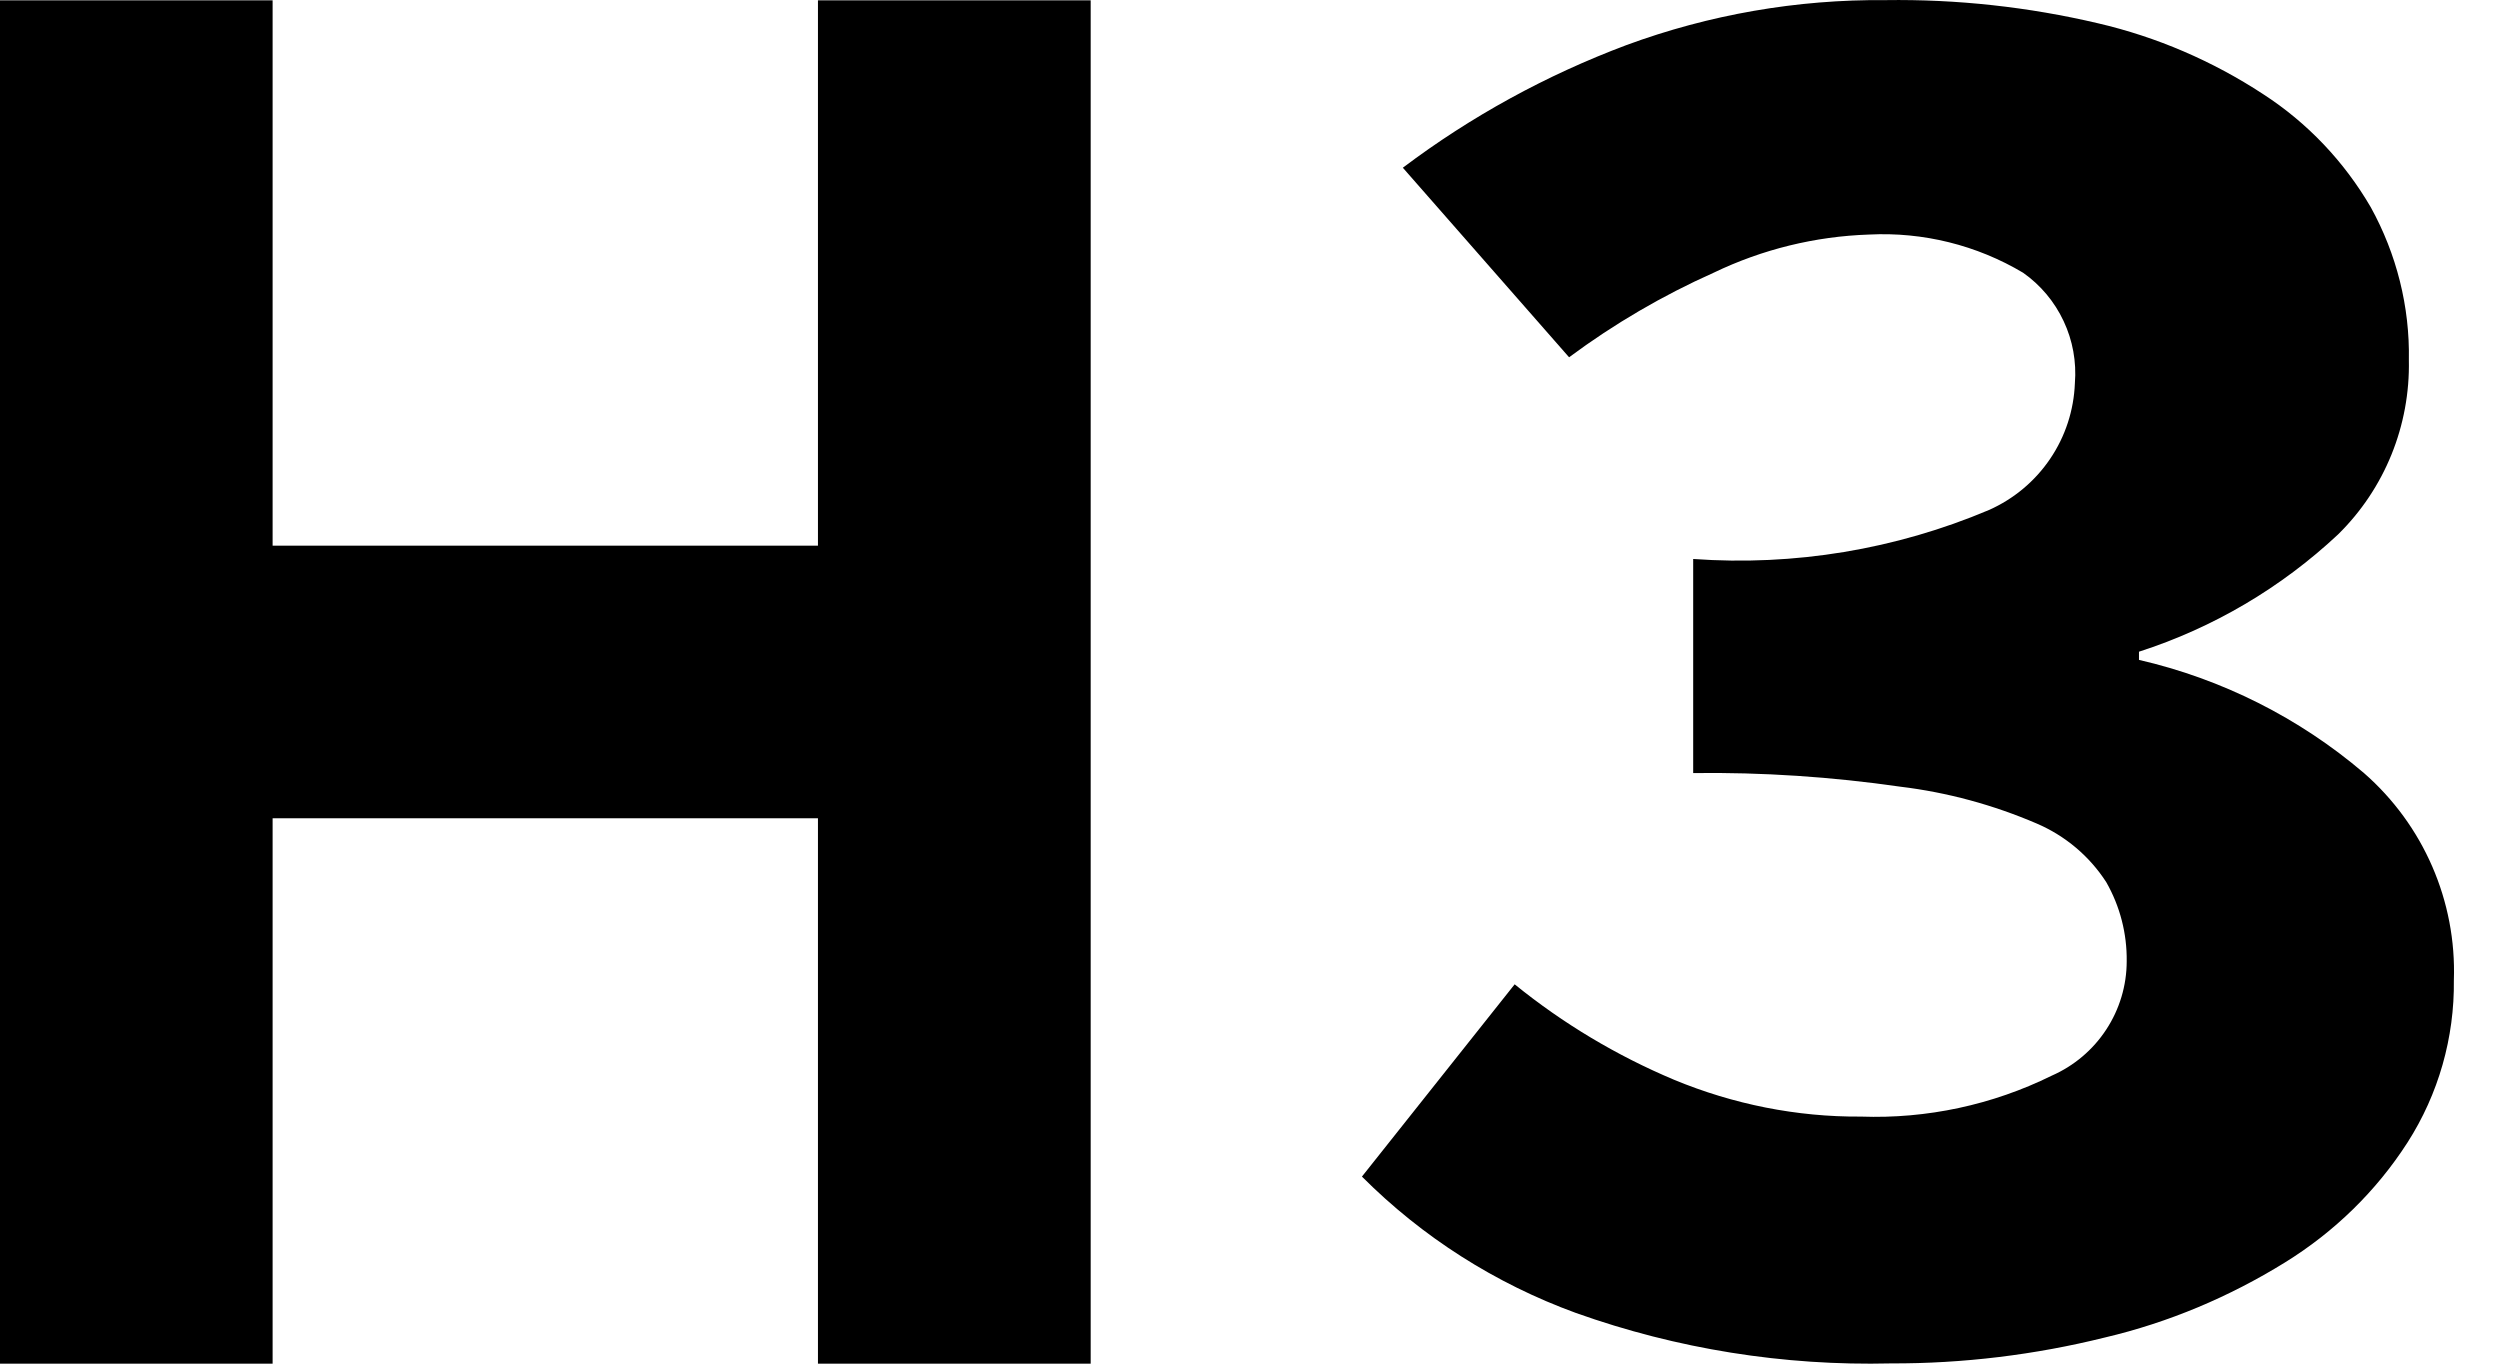
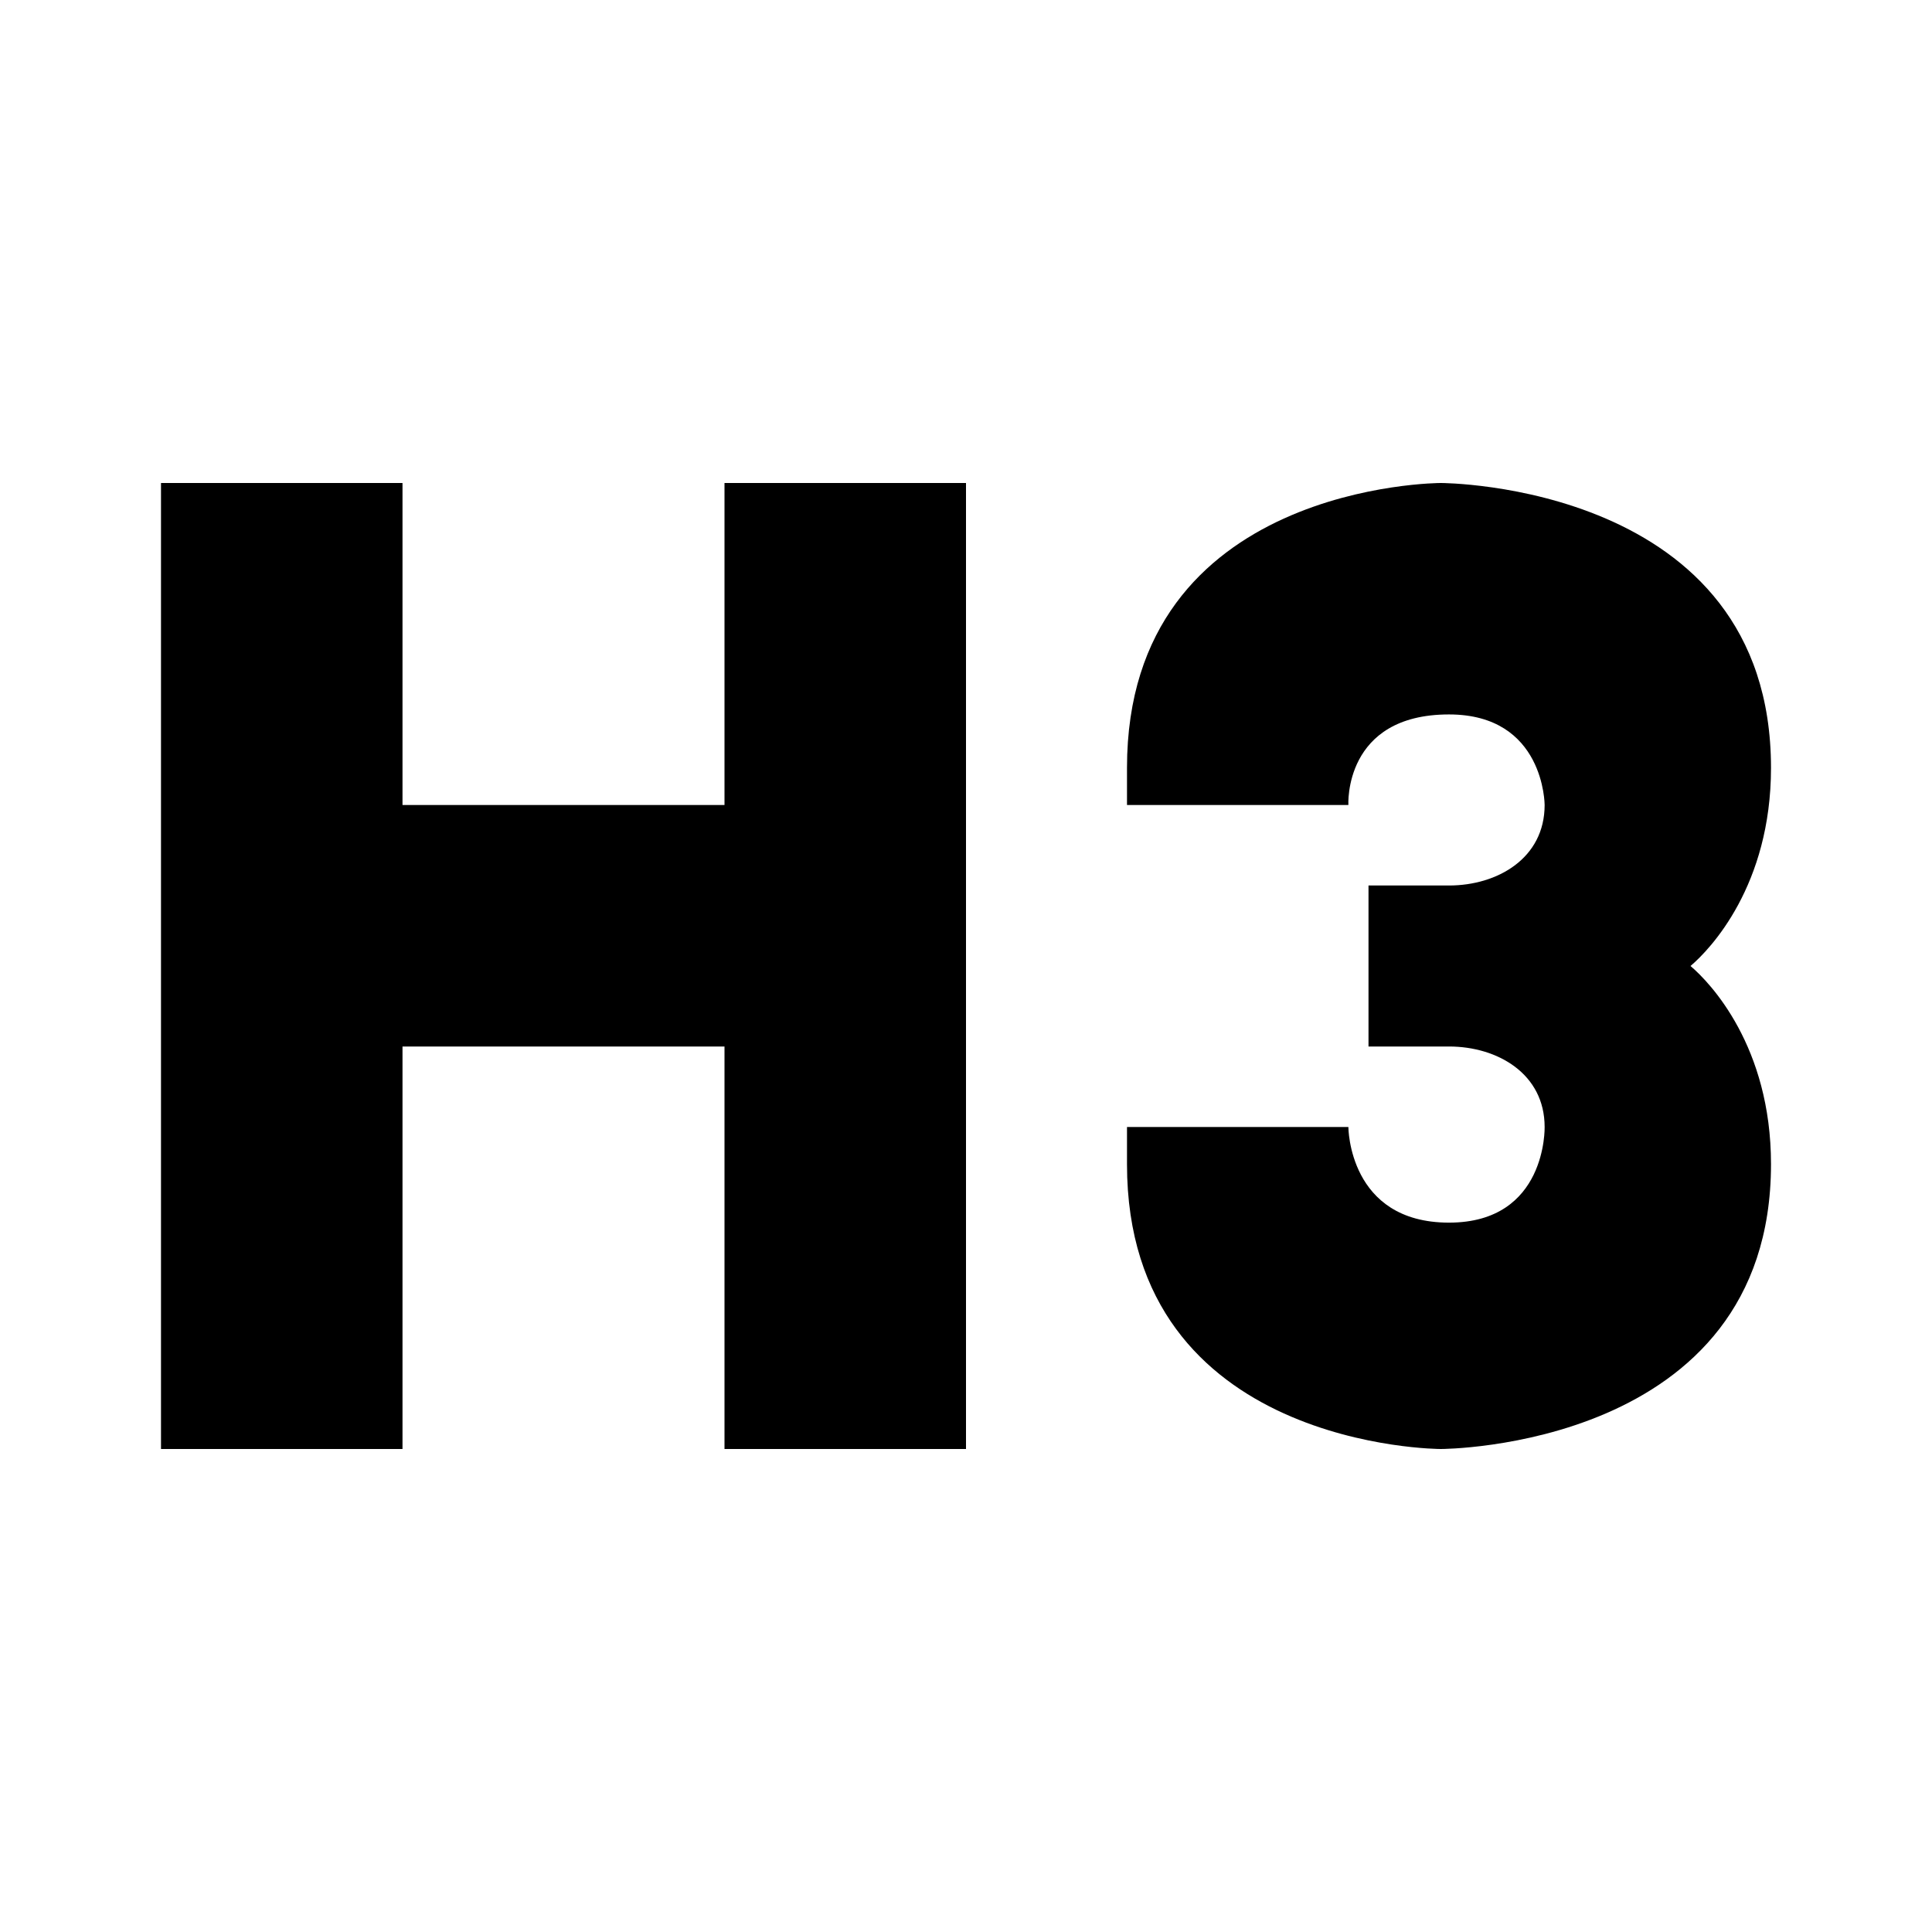
- <svg xmlns="http://www.w3.org/2000/svg" width="22" height="12" viewBox="0 0 22 12" fill="none">
-   <path d="M13.329 8.662C13.754 9.007 14.228 9.29 14.732 9.502C15.253 9.718 15.812 9.83 16.376 9.826C16.956 9.847 17.534 9.723 18.055 9.466C18.251 9.38 18.418 9.239 18.535 9.06C18.652 8.882 18.715 8.672 18.715 8.459C18.718 8.215 18.656 7.975 18.535 7.763C18.388 7.535 18.175 7.355 17.923 7.247C17.541 7.083 17.137 6.973 16.724 6.923C16.12 6.836 15.51 6.795 14.9 6.803V4.919C15.79 4.983 16.682 4.835 17.503 4.488C17.721 4.391 17.908 4.235 18.041 4.038C18.175 3.841 18.25 3.61 18.259 3.372C18.274 3.184 18.24 2.996 18.16 2.826C18.08 2.655 17.957 2.508 17.803 2.4C17.395 2.157 16.923 2.04 16.448 2.064C15.973 2.08 15.508 2.194 15.08 2.4C14.63 2.601 14.204 2.85 13.808 3.144L12.345 1.476C12.945 1.024 13.608 0.661 14.312 0.397C15.042 0.128 15.814 -0.006 16.592 0.001C17.221 -0.008 17.851 0.061 18.463 0.205C18.979 0.325 19.471 0.537 19.915 0.828C20.305 1.08 20.629 1.422 20.863 1.824C21.09 2.235 21.207 2.7 21.198 3.168C21.21 3.744 20.986 4.299 20.575 4.703C20.074 5.172 19.476 5.525 18.823 5.735V5.807C19.553 5.975 20.233 6.317 20.803 6.803C21.327 7.261 21.618 7.931 21.594 8.626C21.6 9.13 21.459 9.628 21.186 10.054C20.911 10.482 20.541 10.842 20.107 11.11C19.617 11.413 19.084 11.638 18.523 11.77C17.907 11.923 17.274 12 16.64 11.998C15.697 12.021 14.757 11.871 13.868 11.554C13.16 11.296 12.517 10.887 11.985 10.354L13.329 8.662V8.662ZM7.198 4.802H2.399V0.003H0V12H2.399V7.201H7.198V12H9.598V0.003H7.198V4.802Z" fill="black" />
+ <svg xmlns="http://www.w3.org/2000/svg" viewBox="0 0 24 24">
+   <path d="M 2 6 L 2 18 L 5 18 L 5 13 L 9 13 L 9 18 L 12 18 L 12 6 L 9 6 L 9 10 L 5 10 L 5 6 L 2 6 z M 17.898 6 C 17.898 6 14 5.999 14 9.537 L 14 10 L 16.75 10 C 16.75 10 16.687 8.875 18 8.875 C 19.188 8.875 19.188 10 19.188 10 C 19.188 10.662 18.602 11 18 11 L 17 11 L 17 12 L 17 13 L 18 13 C 18.602 13 19.188 13.338 19.188 14 C 19.188 14 19.219 15.188 18 15.188 C 16.75 15.188 16.75 14 16.75 14 L 14 14 L 14 14.463 C 14 18.001 17.898 18 17.898 18 C 17.898 18 22 18.001 22 14.461 C 22 13.001 21.247 12.209 21 12 C 21.247 11.791 22 10.999 22 9.539 C 22 5.999 17.898 6 17.898 6 z" />
</svg>
